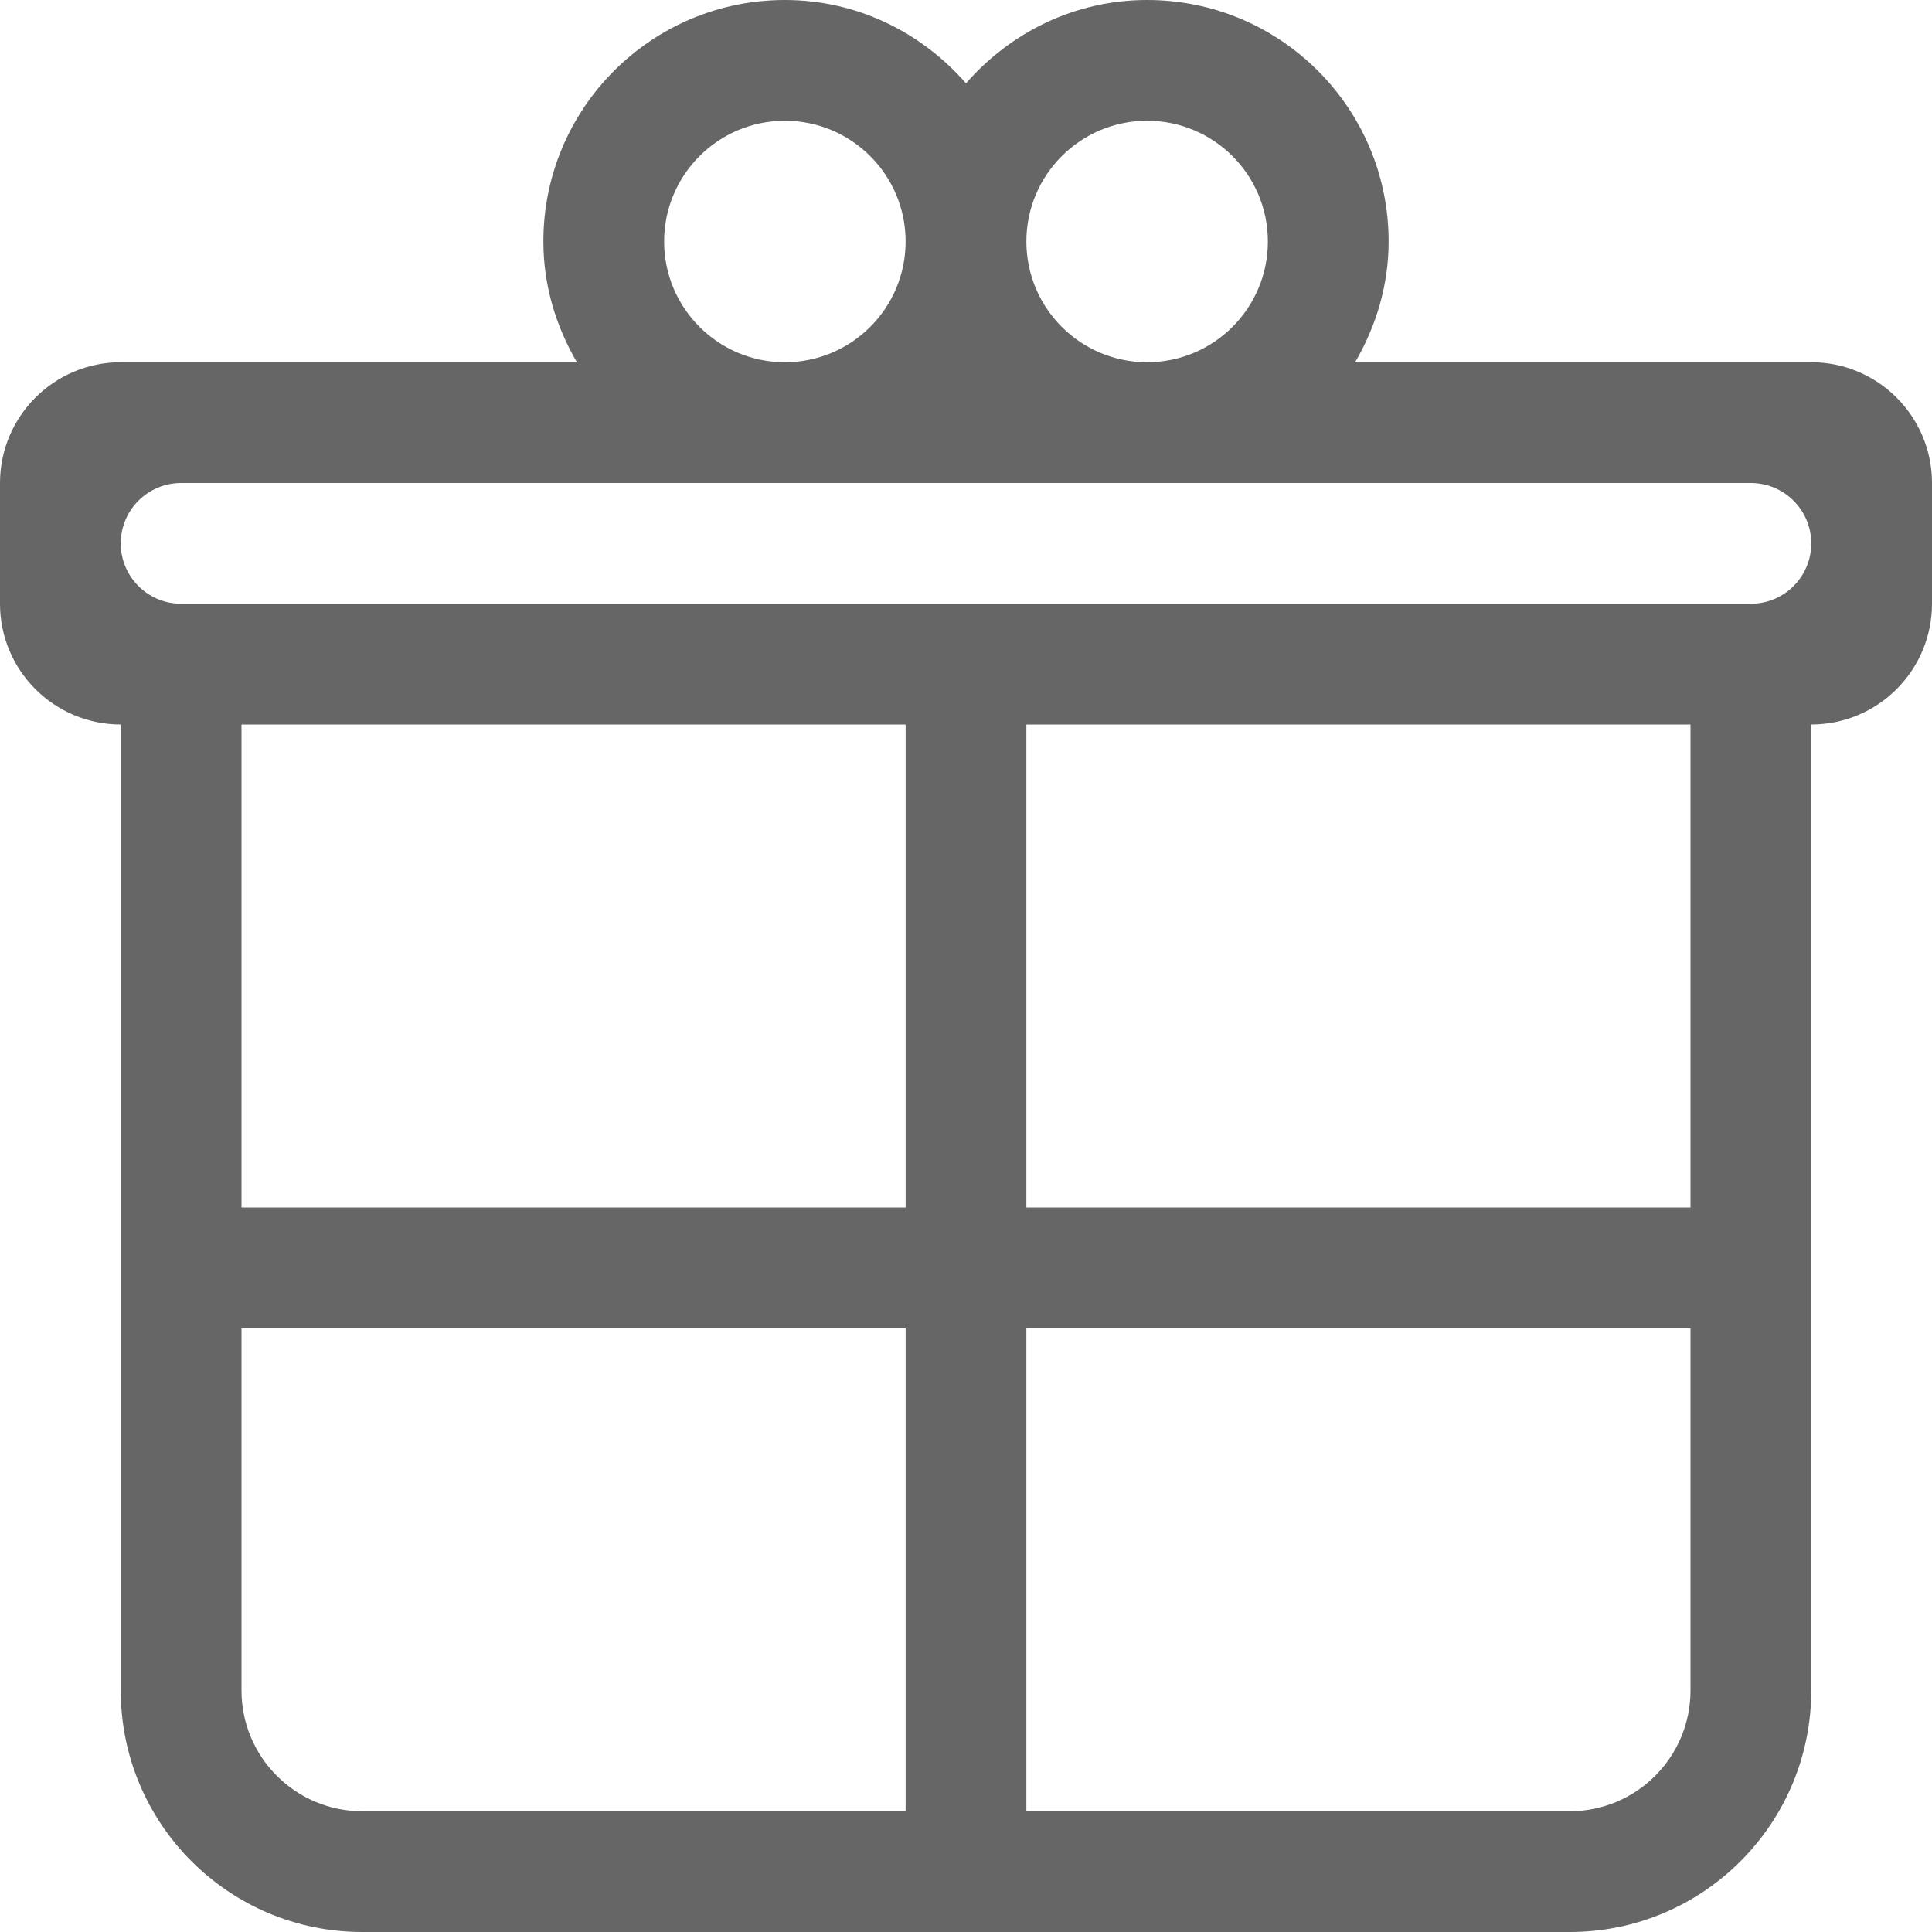
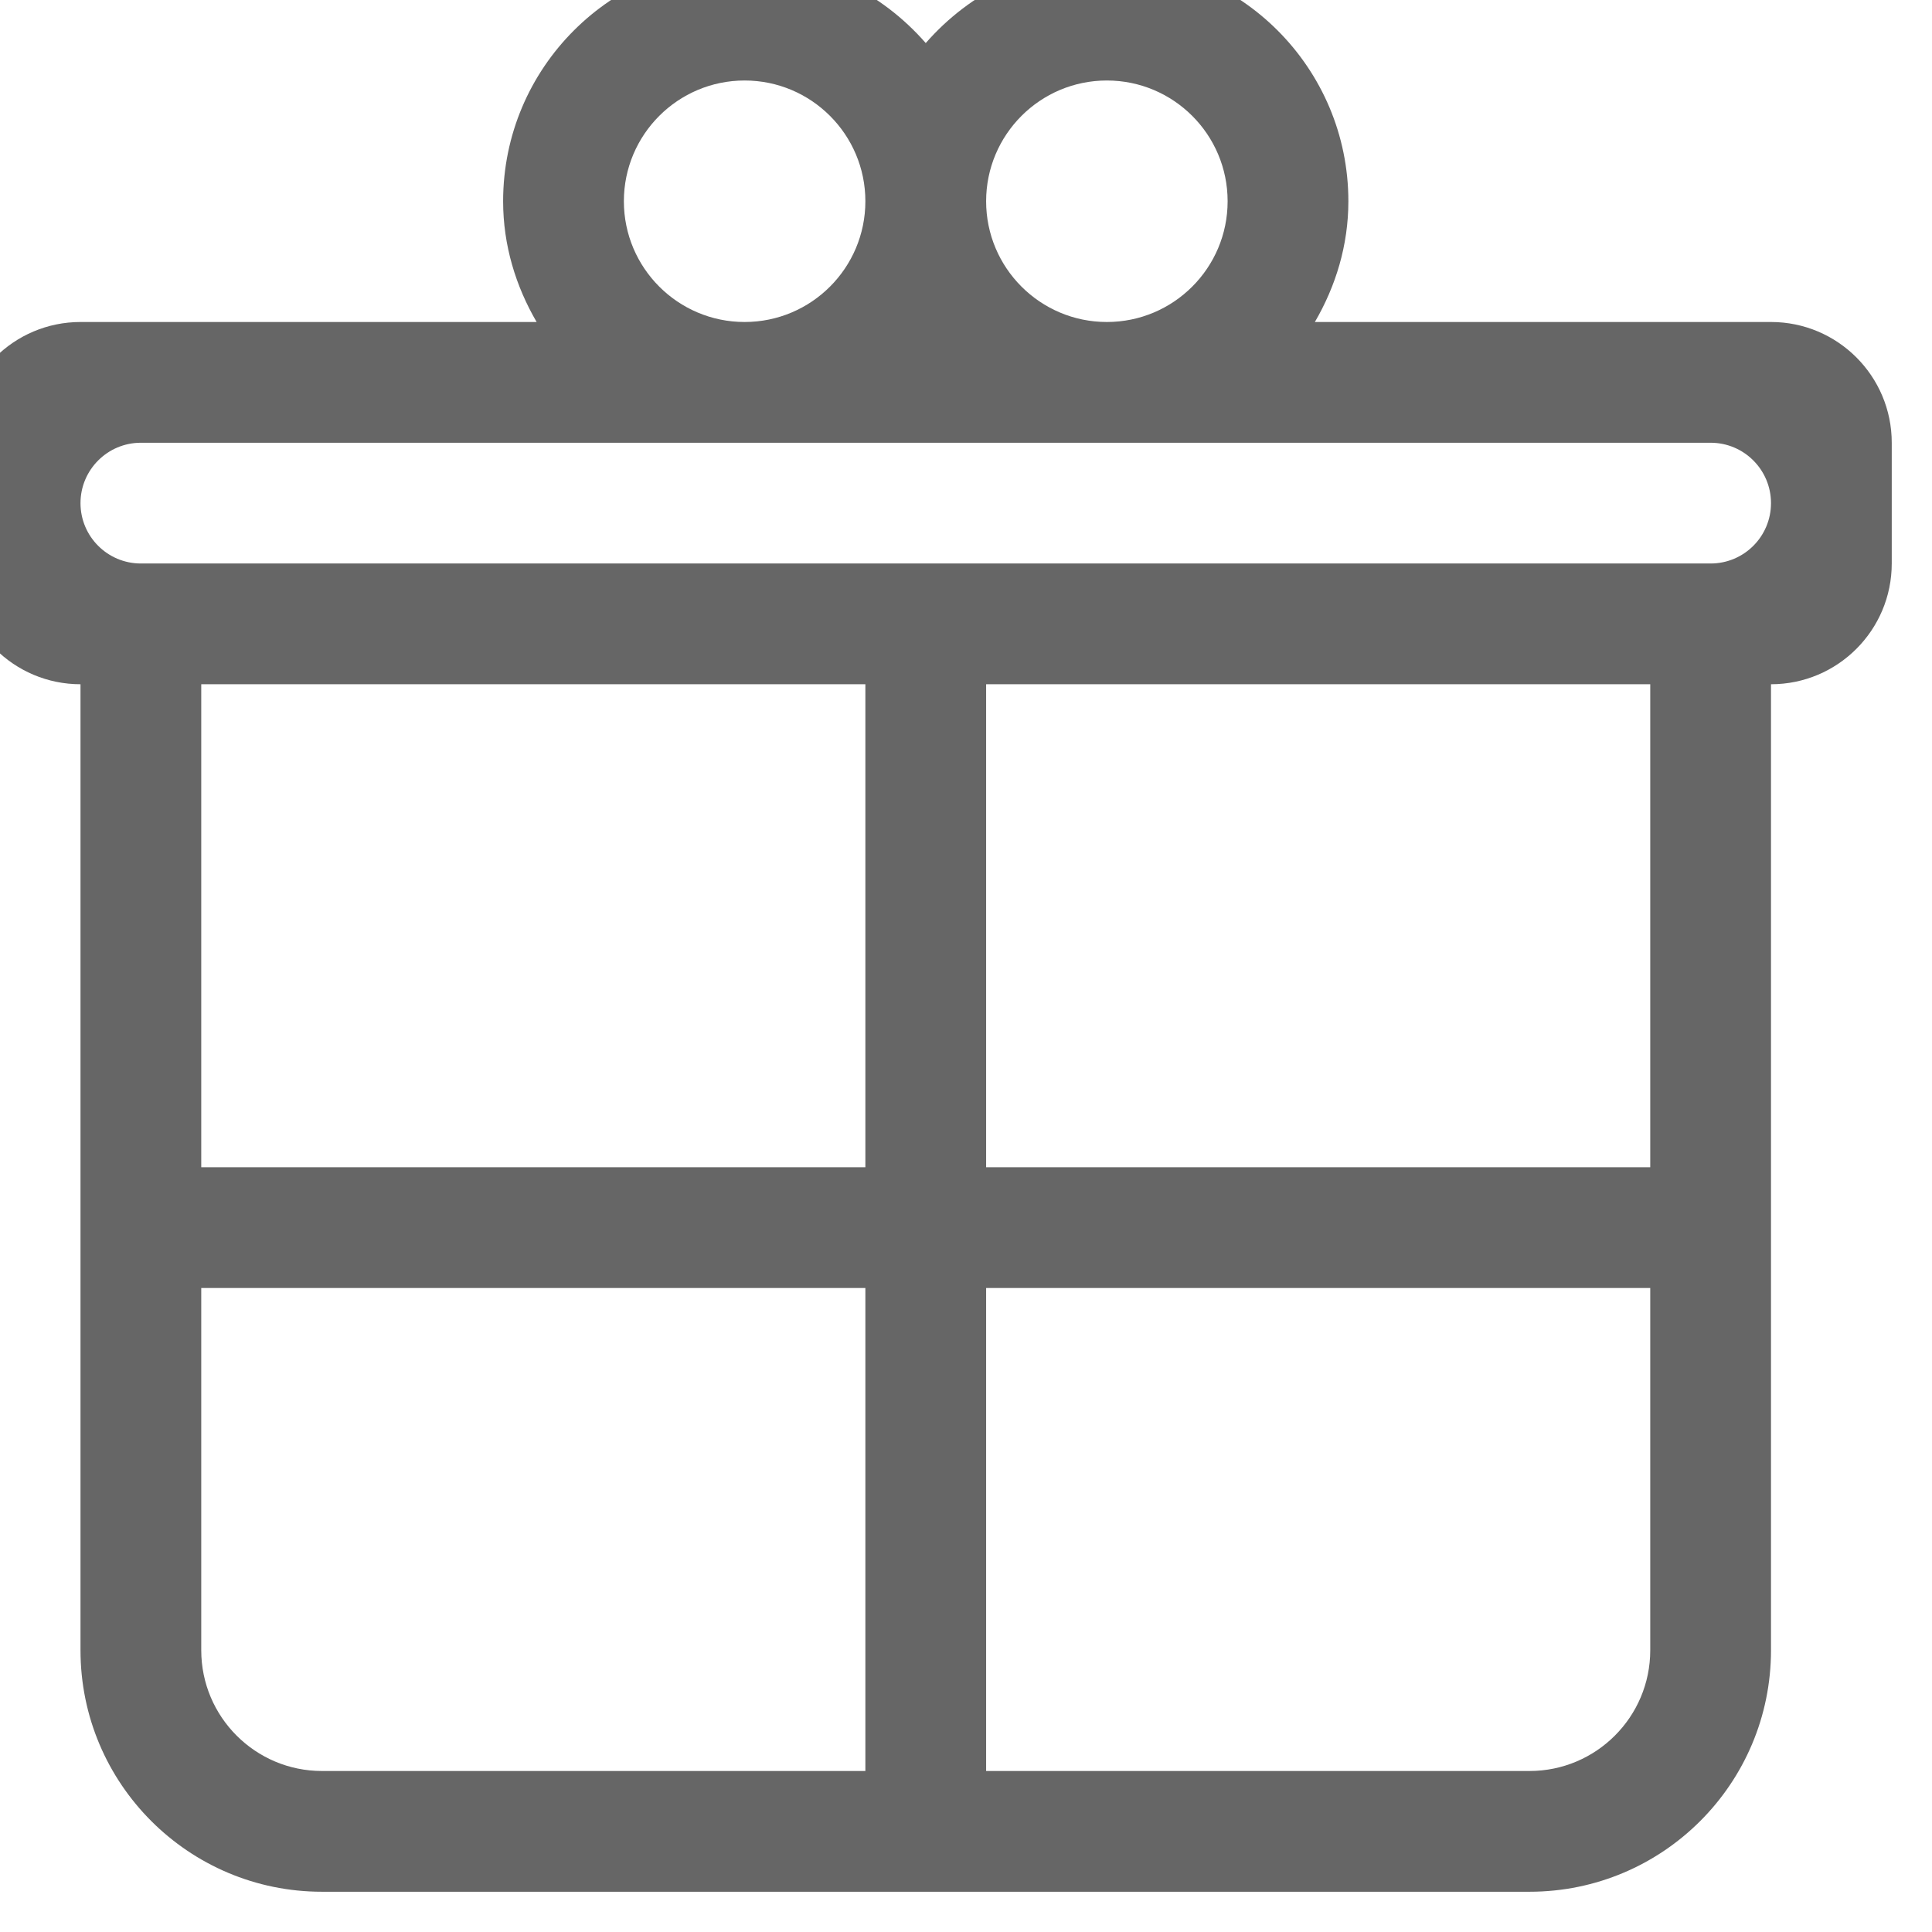
<svg xmlns="http://www.w3.org/2000/svg" width="32px" height="32px" viewBox="0 0 32 32" version="1.1">
  <defs />
  <g id="Page-1" stroke="none" stroke-width="1" fill="none" fill-rule="evenodd">
-     <g id="Icon-Set" transform="translate(-100, -775)" fill="#666666">
+     <g id="Icon-Set" transform="translate(-100.6667, -775.6667)" fill="#666666">
      <path d="M129,785 L103,785 C102.448,785 102,784.553 102,784 C102,783.448 102.448,783 103,783 L129,783 C129.552,783 130,783.448 130,784 C130,784.553 129.552,785 129,785 L129,785 Z M117,787 L128,787 L128,795 L117,795 L117,787 Z M128,803 C128,804.104 127.104,805 126,805 L117,805 L117,797 L128,797 L128,803 L128,803 Z M104,787 L115,787 L115,795 L104,795 L104,787 Z M115,805 L106,805 C104.896,805 104,804.104 104,803 L104,797 L115,797 L115,805 L115,805 Z M113,777 C114.104,777 115,777.896 115,779 C115,780.104 114.104,781 113,781 C111.896,781 111,780.104 111,779 C111,777.896 111.896,777 113,777 L113,777 Z M119,777 C120.104,777 121,777.896 121,779 C121,780.104 120.104,781 119,781 C117.896,781 117,780.104 117,779 C117,777.896 117.896,777 119,777 L119,777 Z M130,781 L122.445,781 C122.789,780.41 123,779.732 123,779 C123,776.791 121.209,775 119,775 C117.798,775 116.733,775.541 116,776.38 C115.267,775.541 114.202,775 113,775 C110.791,775 109,776.791 109,779 C109,779.732 109.211,780.41 109.555,781 L102,781 C100.896,781 100,781.896 100,783 L100,785 C100,786.104 100.896,787 102,787 L102,803 C102,805.209 103.791,807 106,807 L126,807 C128.209,807 130,805.209 130,803 L130,787 C131.104,787 132,786.104 132,785 L132,783 C132,781.896 131.104,781 130,781 L130,781 Z" id="present" />
    </g>
  </g>
</svg>
